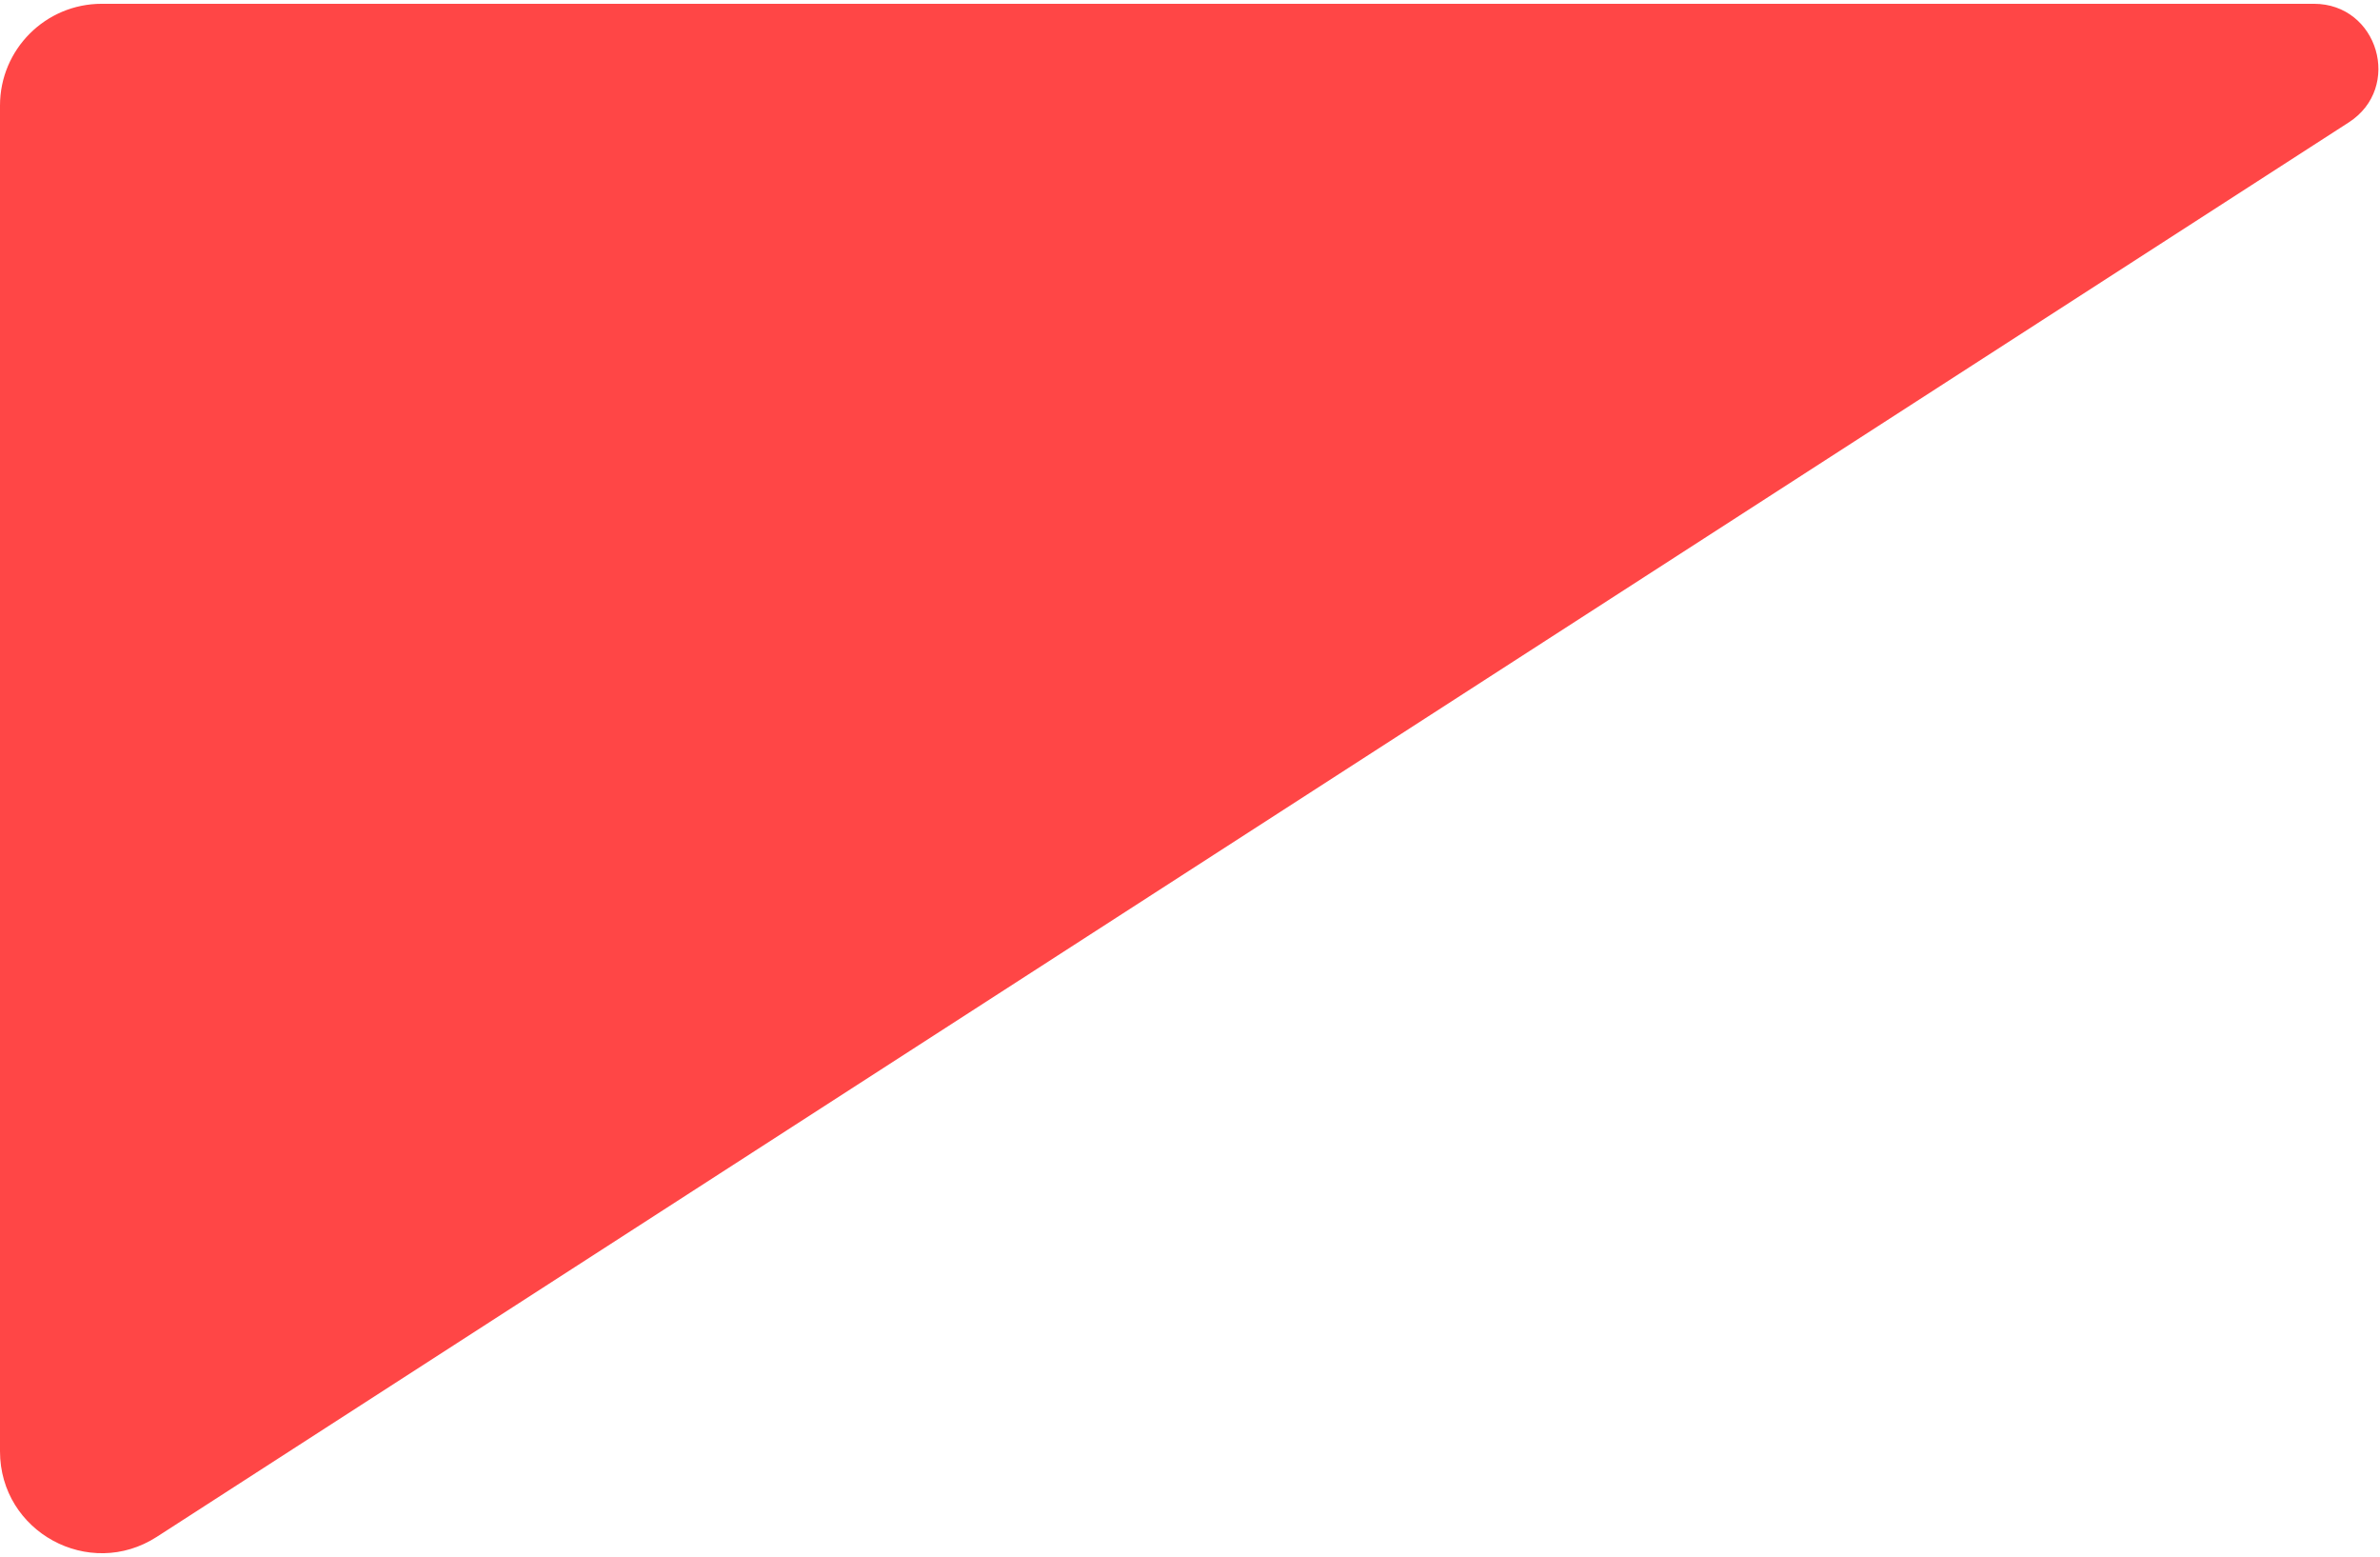
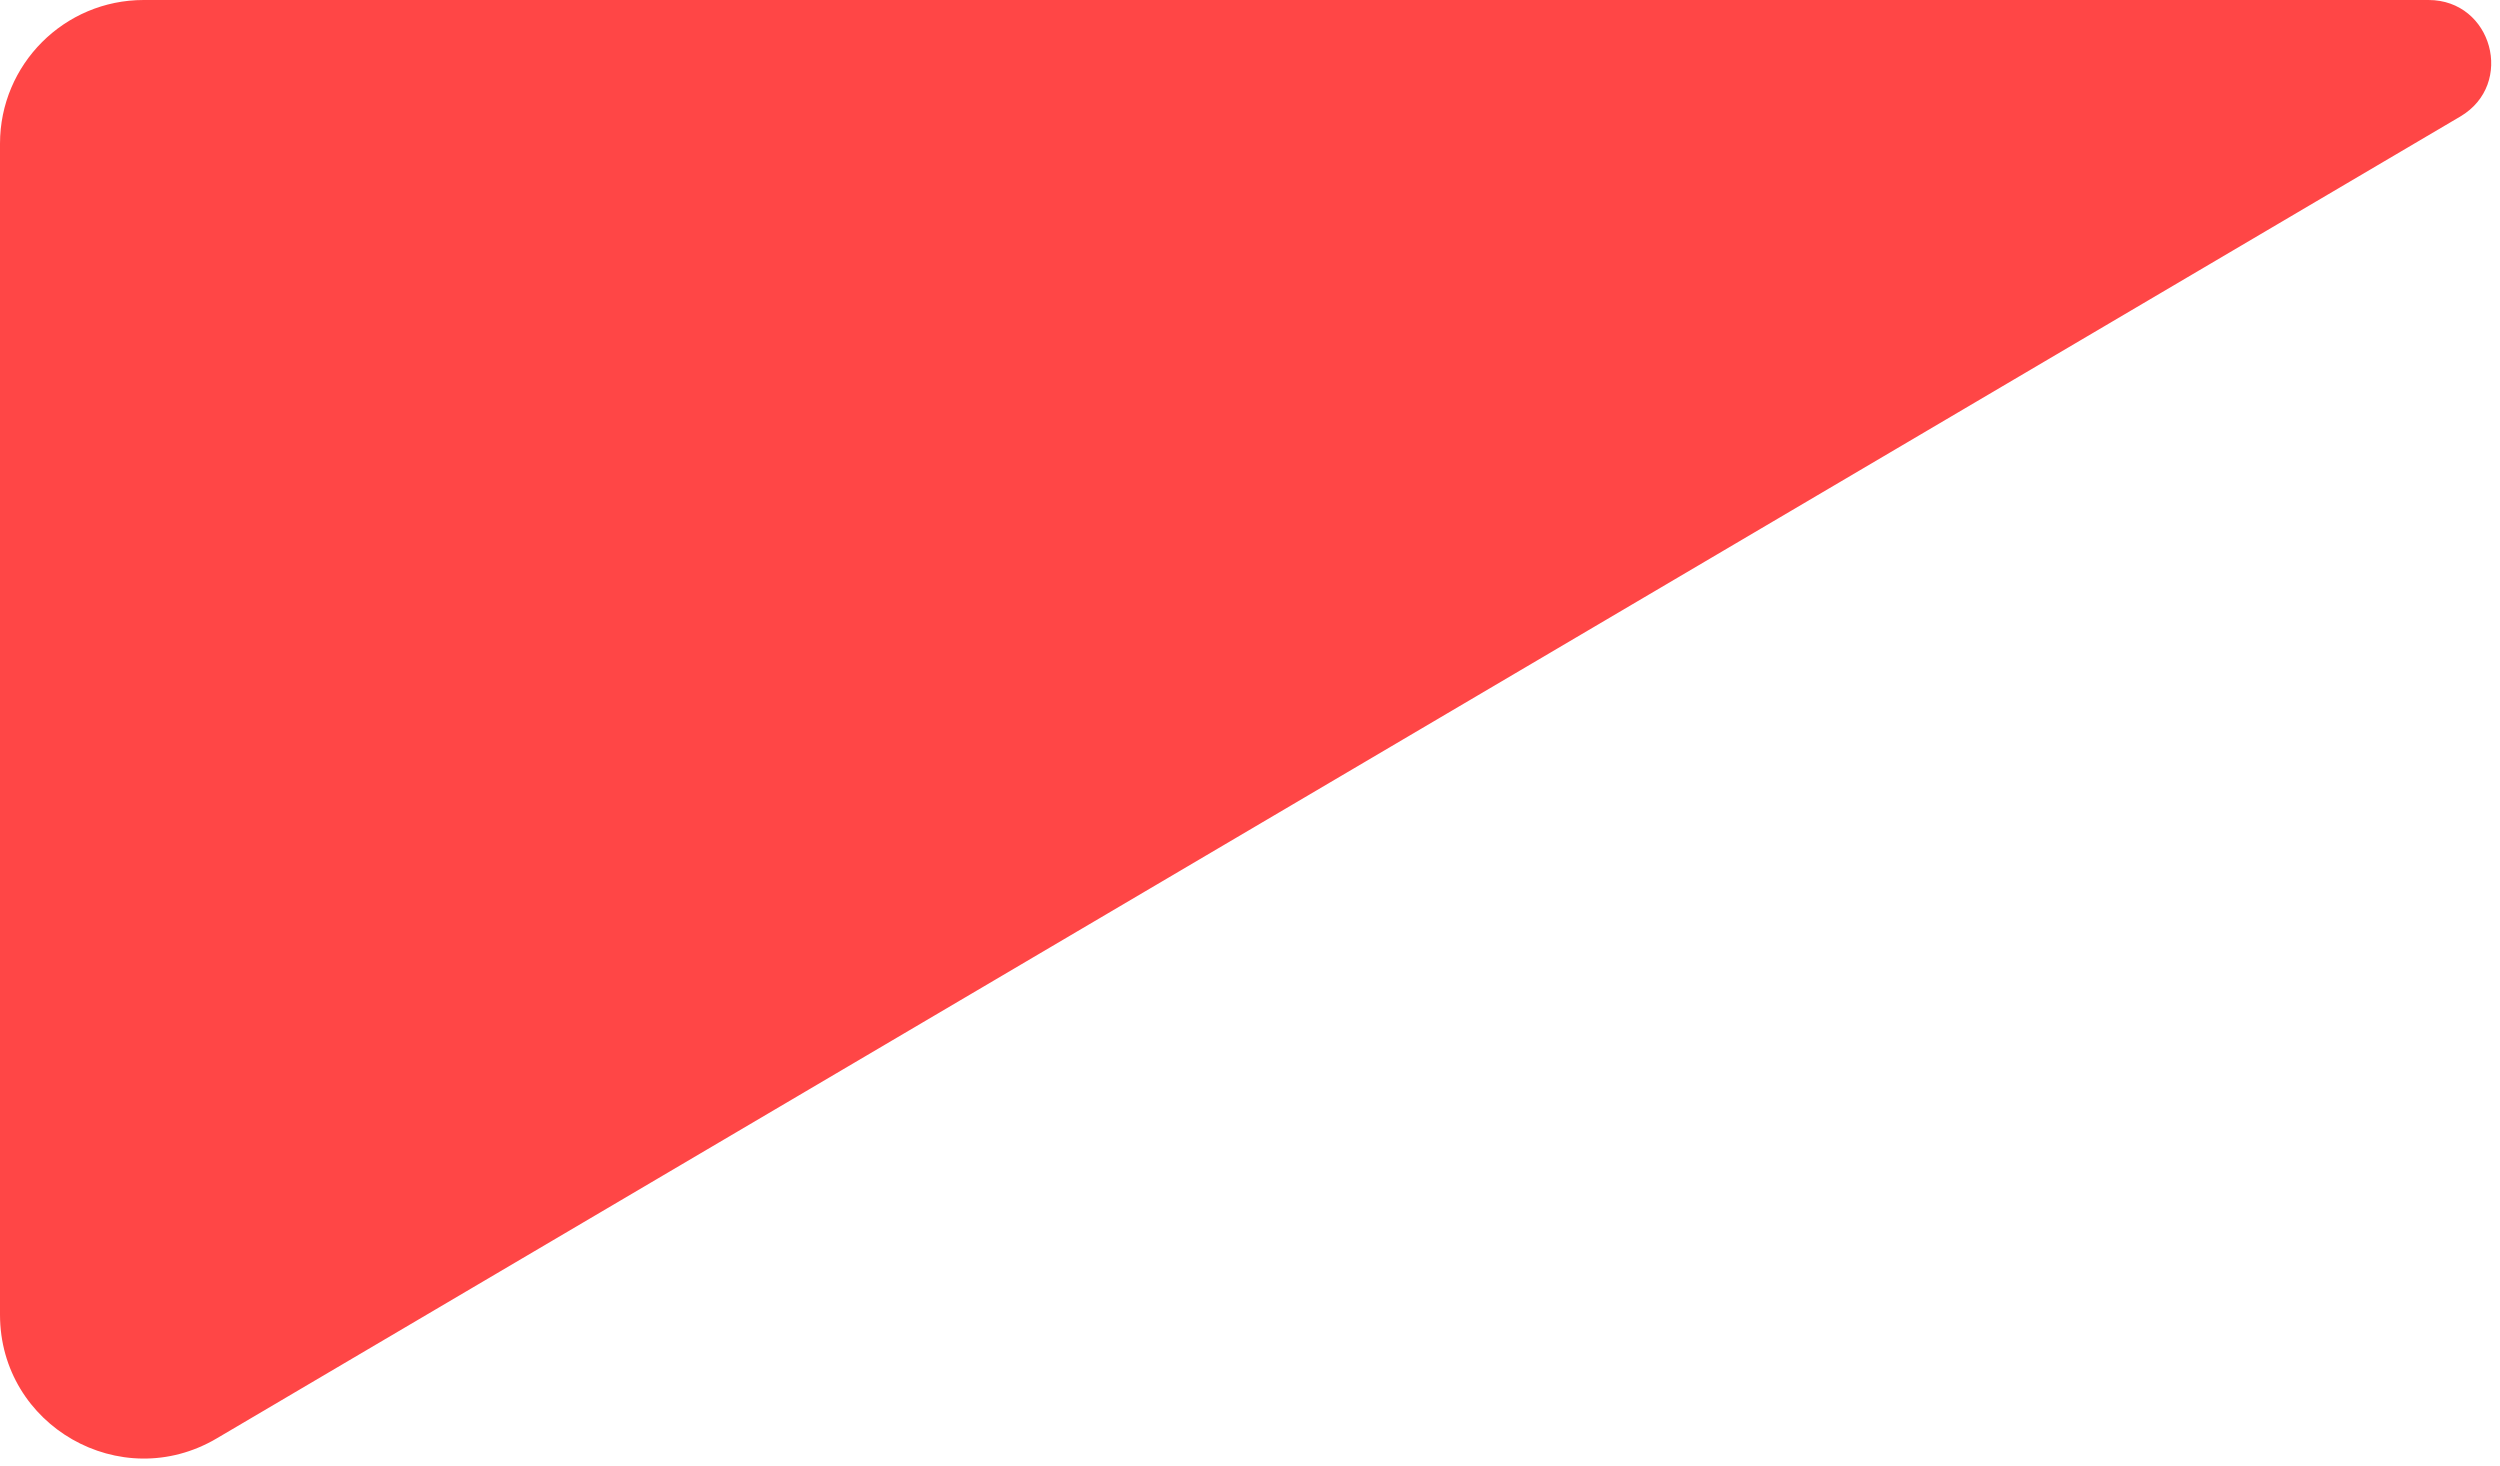
- <svg xmlns="http://www.w3.org/2000/svg" width="234" height="153" viewBox="0 0 234 153" fill="none">
-   <path d="M227.5 0.373C233.815 0.373 236.24 8.604 230.933 12.028L15.421 151.052C8.766 155.345 -4.17232e-07 150.568 -4.17232e-07 142.649V10.373C-4.17232e-07 4.85 4.477 0.373 10 0.373L173.237 0.373L227.5 0.373V0.373Z" fill="#FF4646" />
+ <svg xmlns="http://www.w3.org/2000/svg" width="174" height="102" viewBox="0 0 174 102" fill="none">
+   <path d="M169.026 -6.24395e-06C173.462 -1.0502e-06 175.059 5.857 171.237 8.109L15.076 100.117C8.41 104.045 -2.69418e-06 99.239 -2.69418e-06 91.501V10C-2.69418e-06 4.477 4.477 1.24577e-05 10 1.24577e-05L128.711 1.24577e-05L169.026 -6.24395e-06V-6.24395e-06Z" fill="#FF4646" />
</svg>
